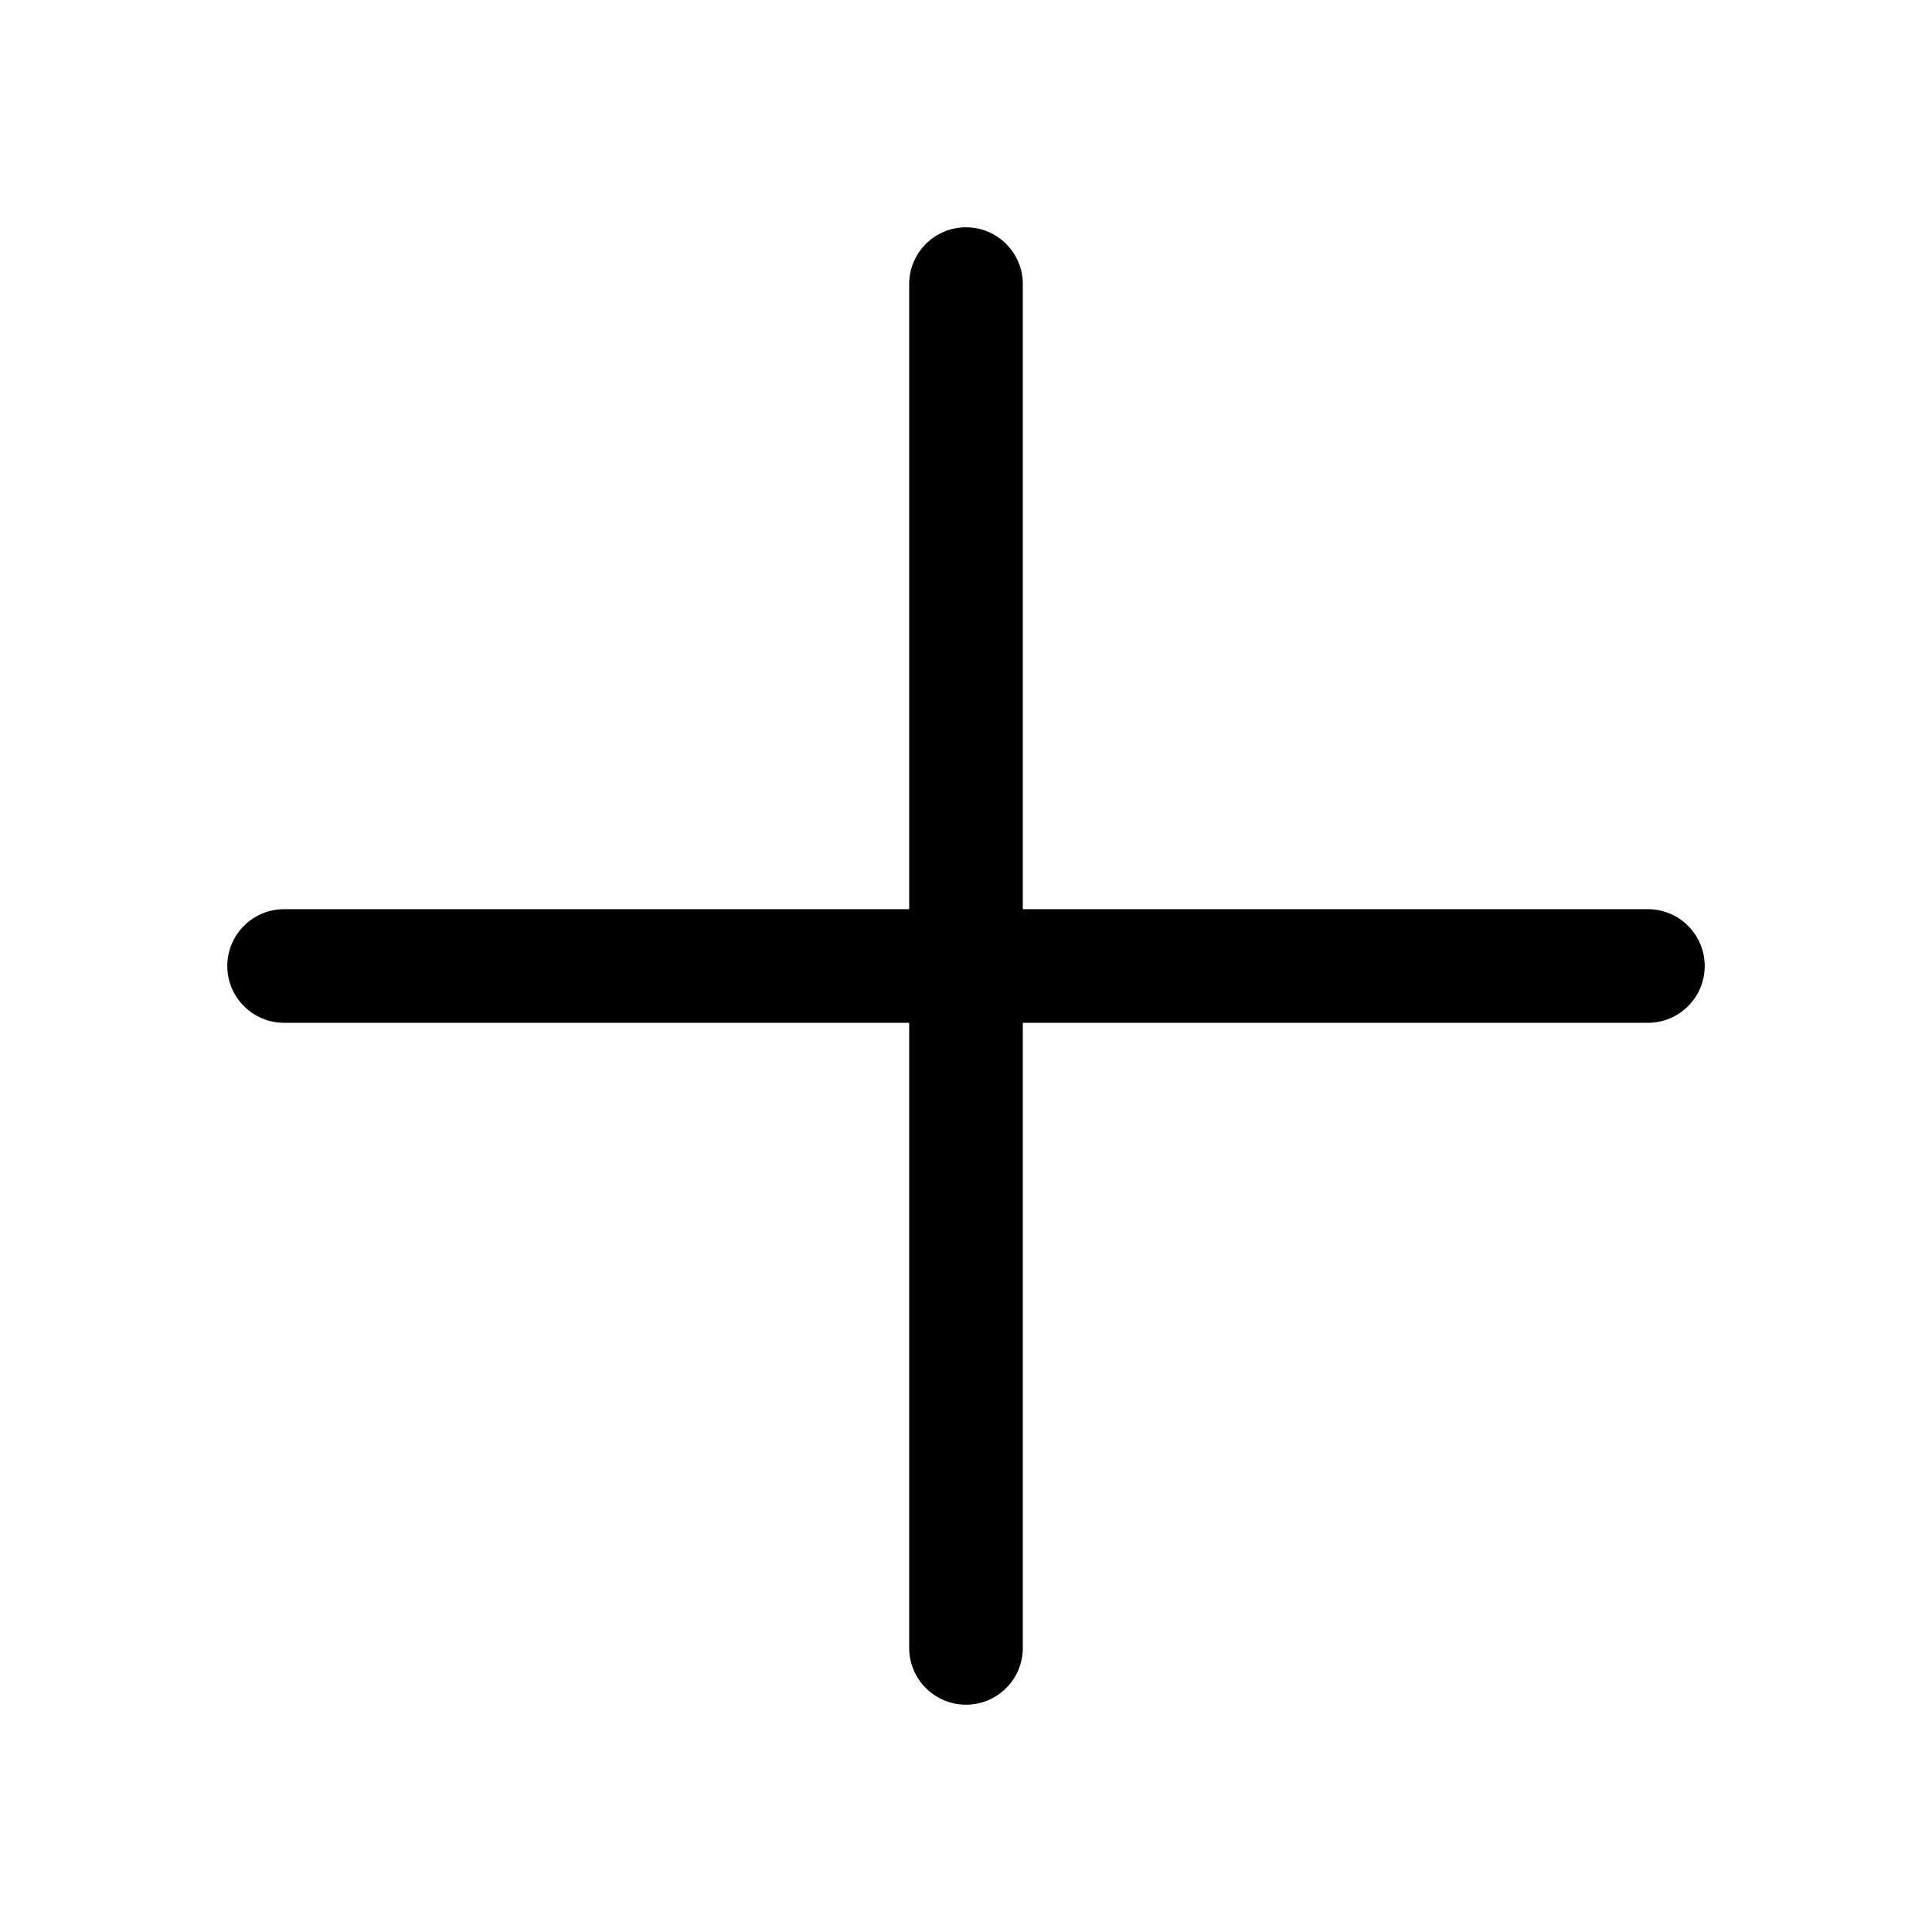
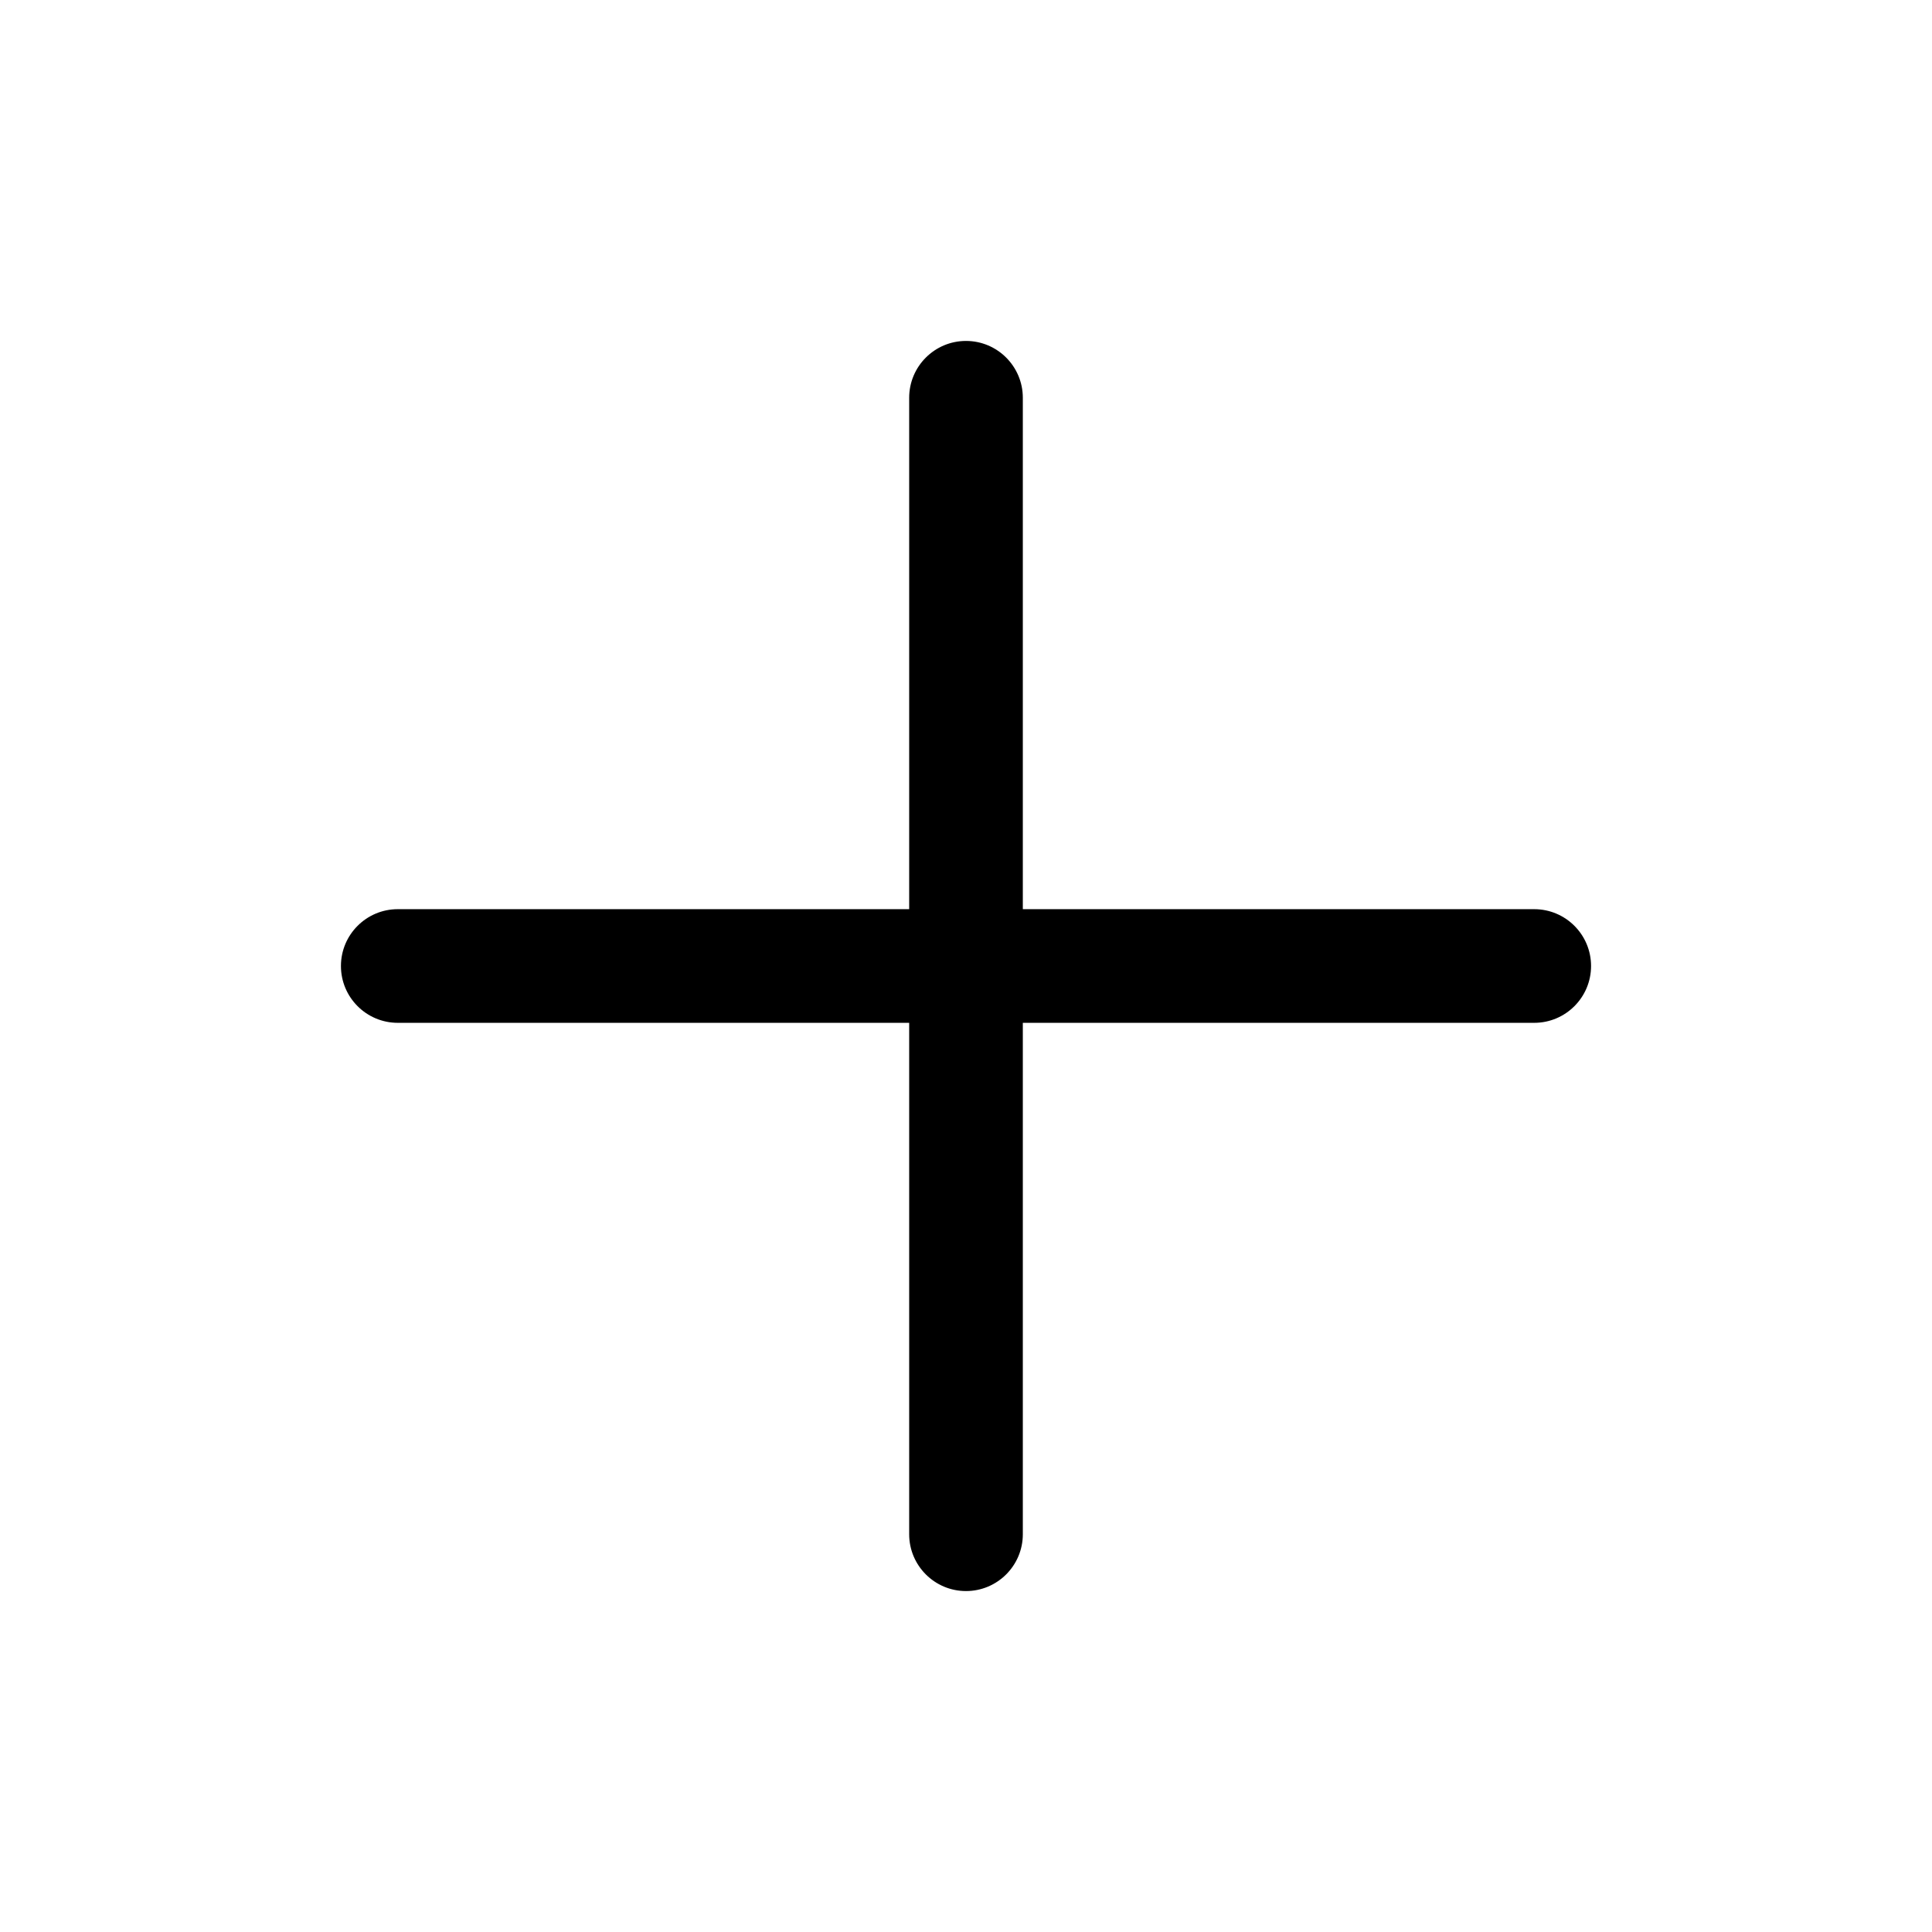
<svg xmlns="http://www.w3.org/2000/svg" width="17" height="17" version="1.1" viewBox="0 0 17 17">
-   <path d="m8.5 2c-.276 0-.5.224-.5.5v5.5h-5.5c-.276 0-.5.224-.5.5s.224.5.5.5h5.5v5.5c0 .276.224.5.5.5s.5-.224.5-.5v-5.5h5.5c.276 0 .5-.224.5-.5s-.224-.5-.5-.5h-5.5v-5.5c0-.276-.224-.5-.5-.5z" />
+   <path d="m8.5 3c-0.276 0-0.5 0.224-0.5 0.5v4.5h-4.5c-0.276 0-0.5 0.224-0.5 0.5s0.224 0.5 0.5 0.5h4.5v4.5c0 0.276 0.224 0.5 0.5 0.5s0.5-0.224 0.5-0.5v-4.5h4.5c0.276 0 0.5-0.224 0.5-0.5s-0.224-0.5-0.5-0.5h-4.5v-4.5c0-0.276-0.224-0.5-0.5-0.5z" />
</svg>
